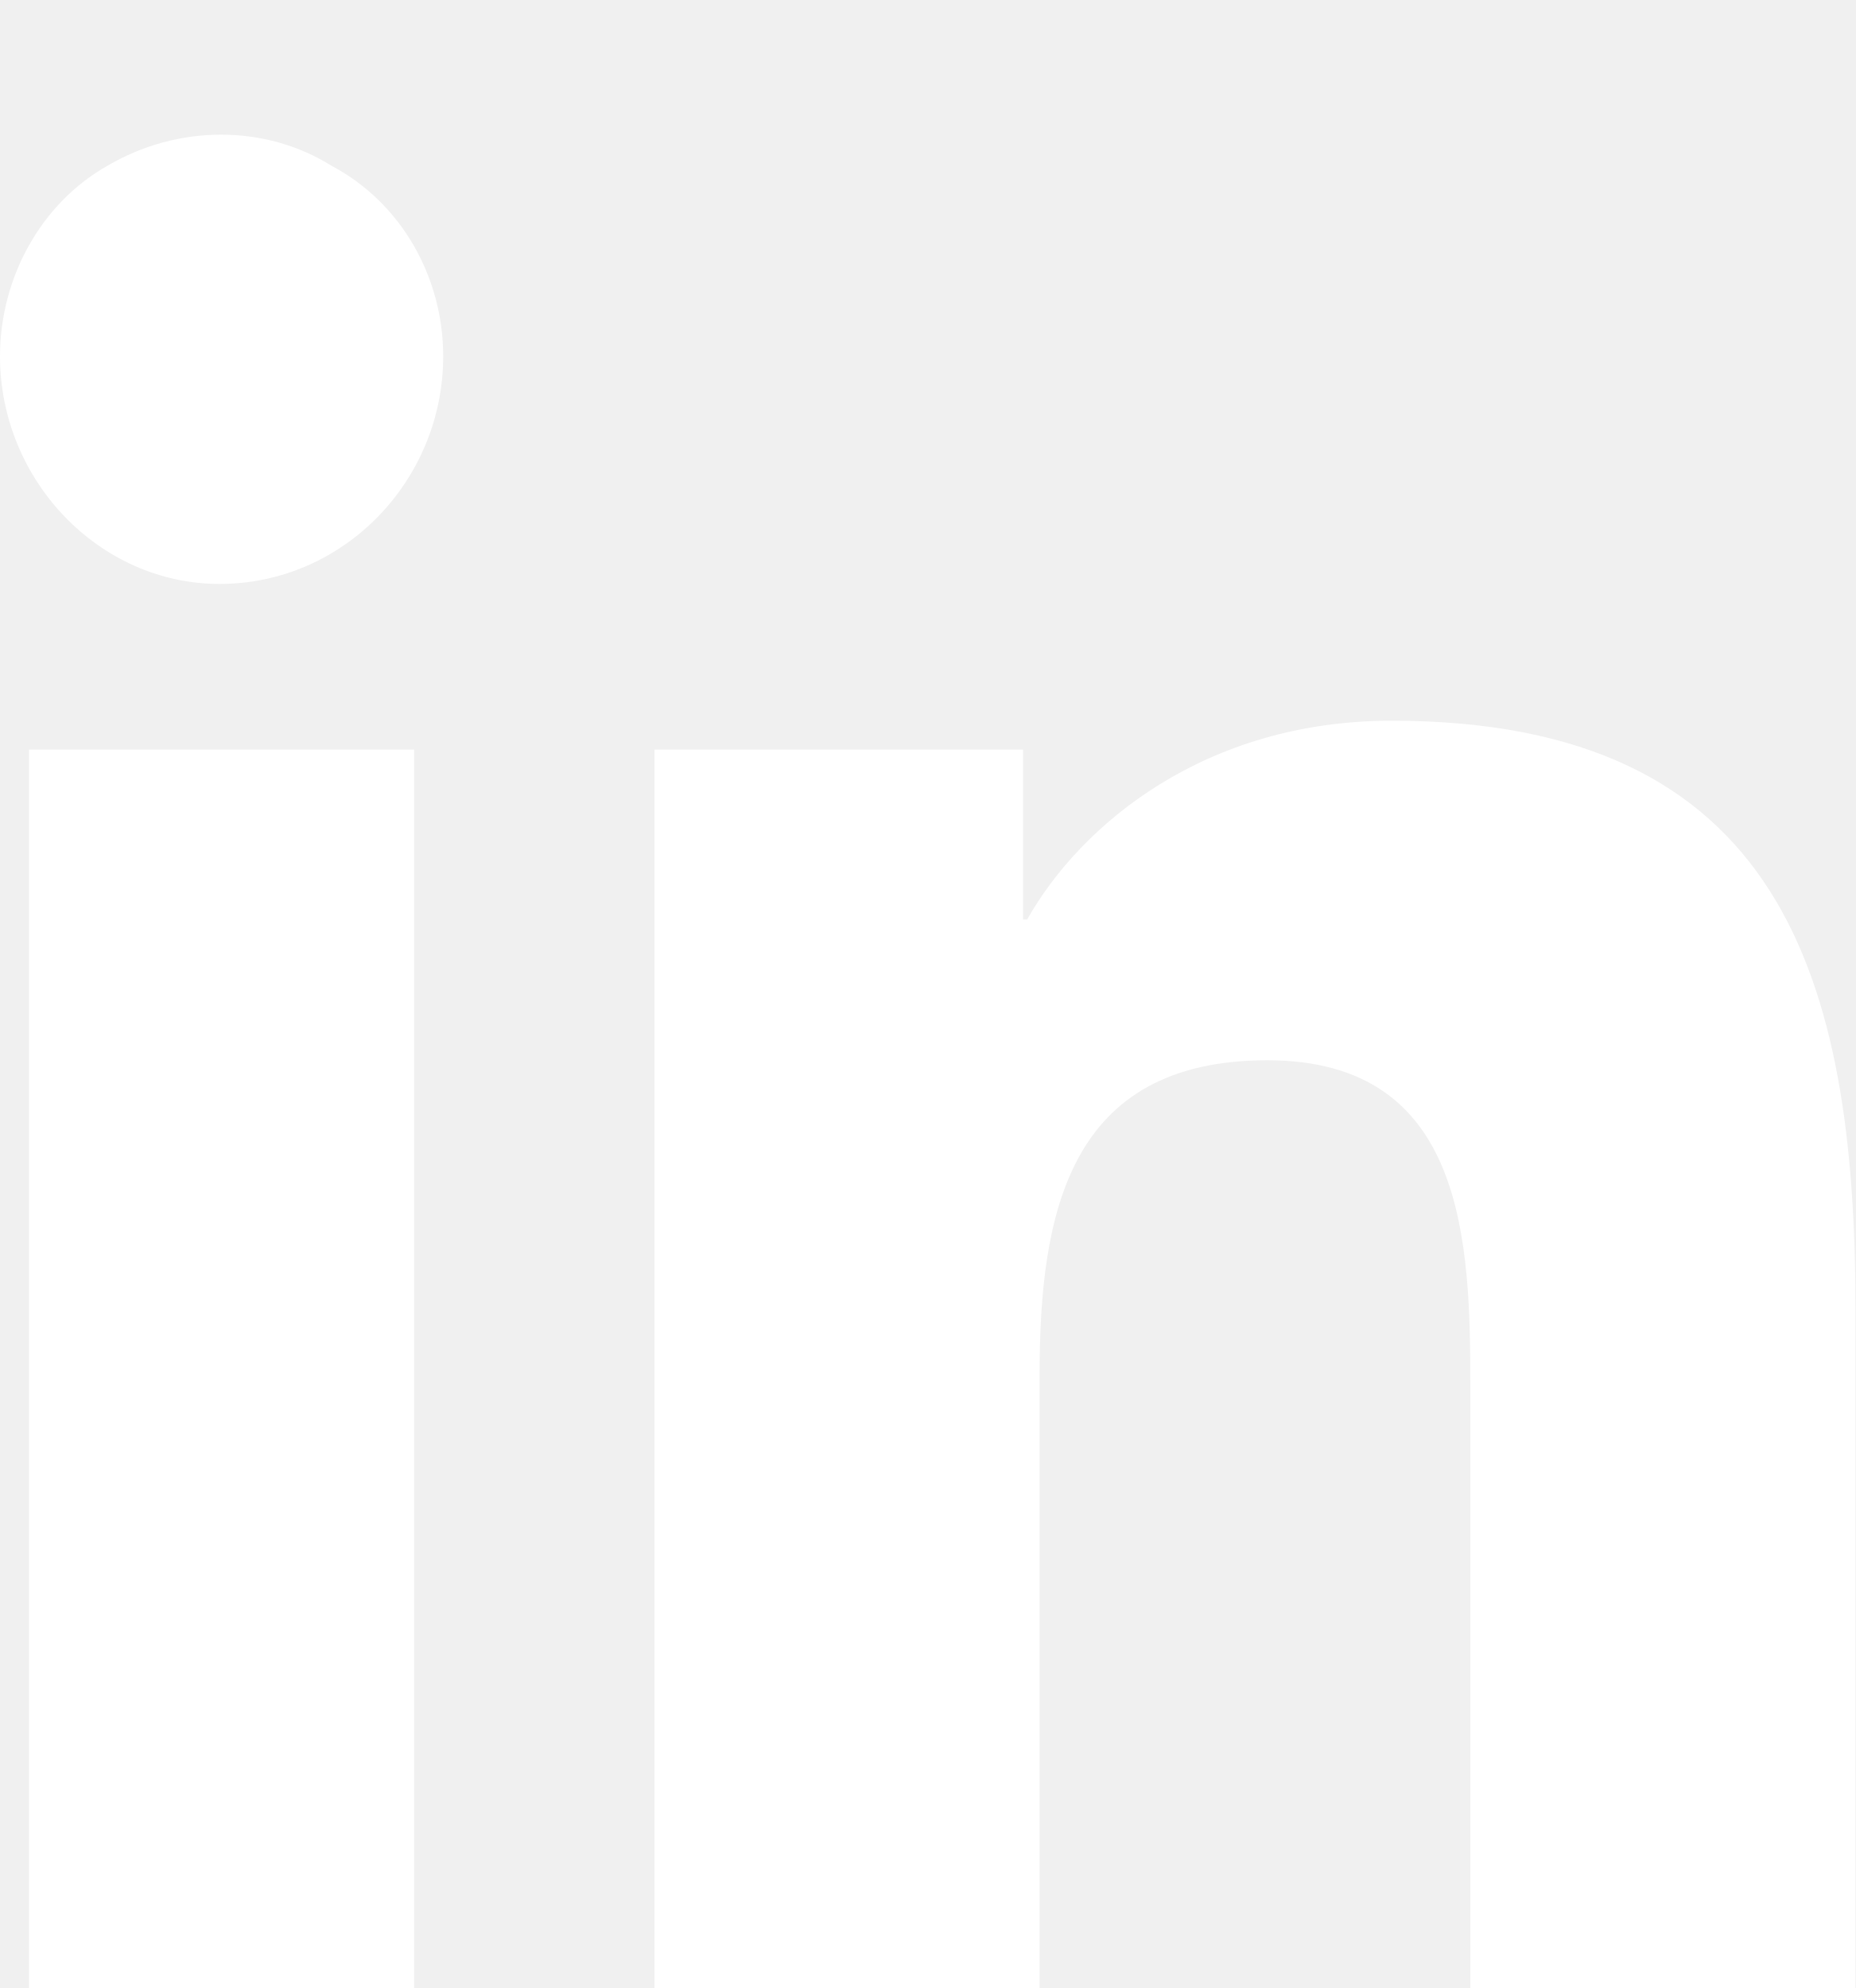
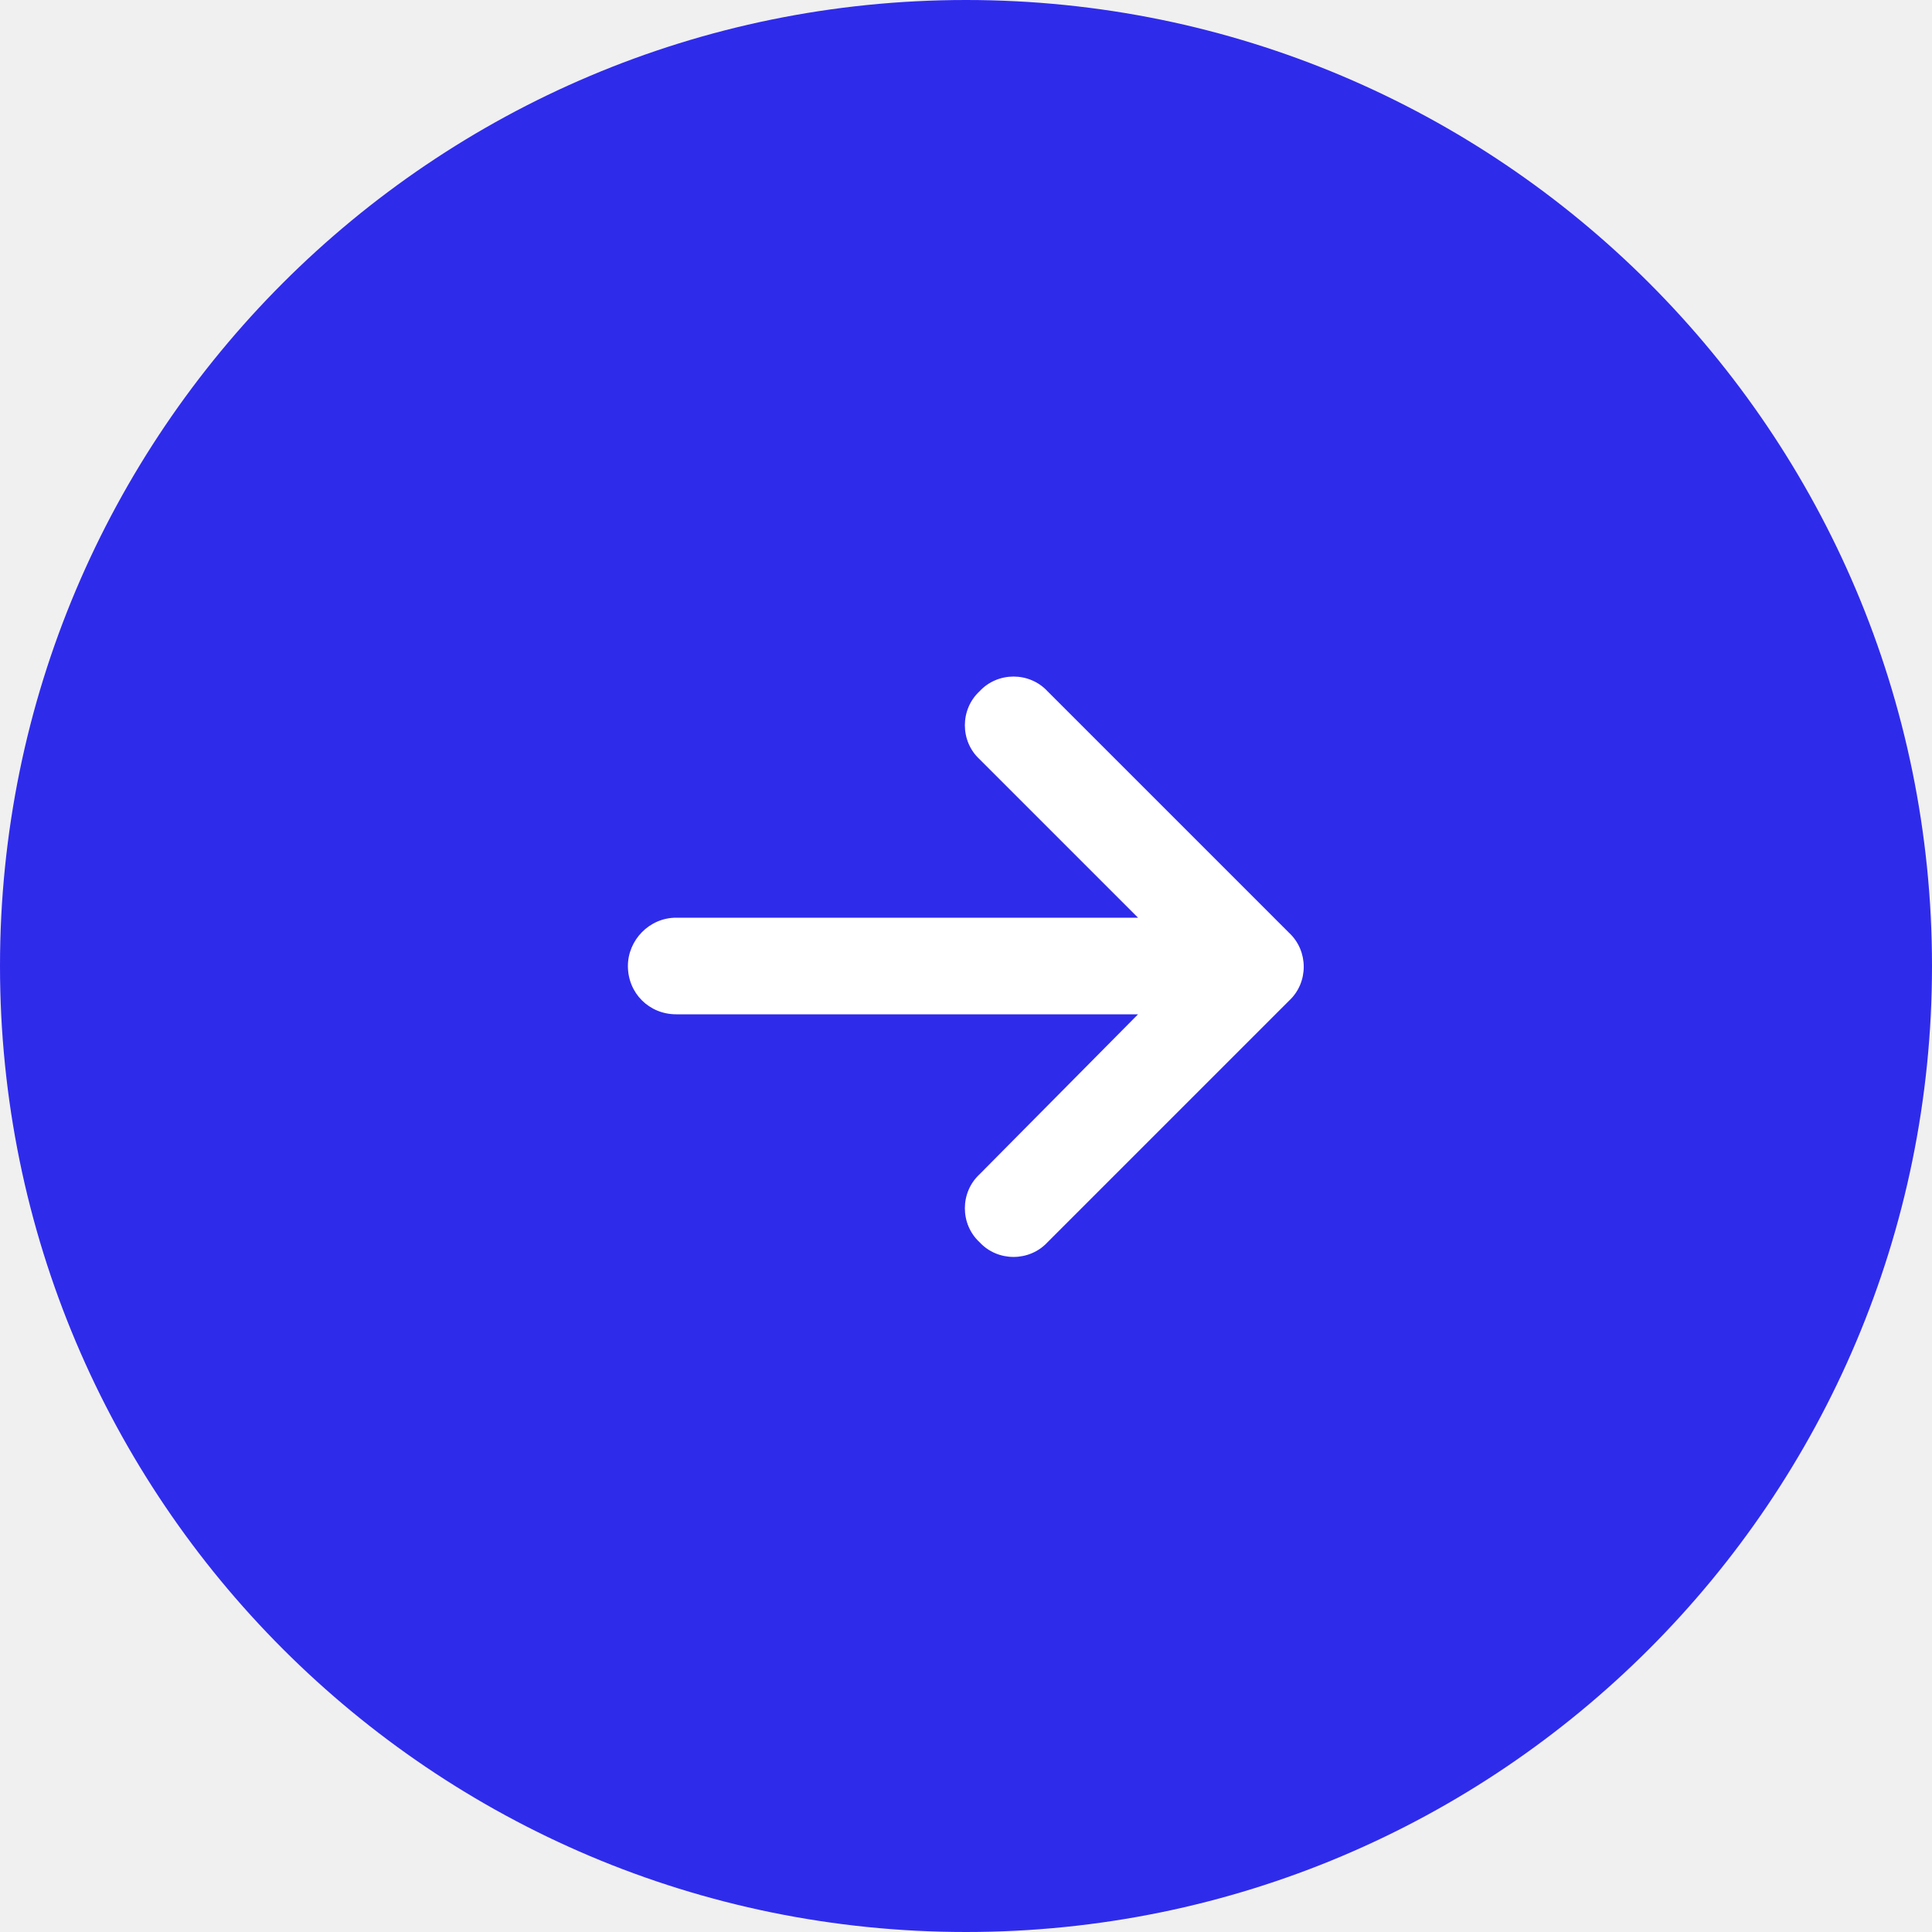
- <svg xmlns="http://www.w3.org/2000/svg" width="14" height="15" viewBox="0 0 14 15" fill="none">
-   <path d="M3.125 15H0.219V5.656H3.125V15ZM1.656 4.406C0.75 4.406 0 3.625 0 2.688C0 2.094 0.312 1.531 0.812 1.25C1.344 0.938 2 0.938 2.5 1.25C3.031 1.531 3.344 2.094 3.344 2.688C3.344 3.625 2.594 4.406 1.656 4.406ZM13.969 15H11.094V10.469C11.094 9.375 11.062 8 9.562 8C8.062 8 7.844 9.156 7.844 10.375V15H4.938V5.656H7.719V6.938H7.75C8.156 6.219 9.094 5.438 10.5 5.438C13.438 5.438 14 7.375 14 9.875V15H13.969Z" fill="white" />
+ <svg xmlns="http://www.w3.org/2000/svg" width="40" height="40" viewBox="0 0 40 40" fill="none">
+   <circle cx="20" cy="20" r="20" fill="#2F2BEB" />
+   <path d="M26.688 20.719L21.688 25.719C21.312 26.125 20.656 26.125 20.281 25.719C19.875 25.344 19.875 24.688 20.281 24.312L23.562 21H14C13.438 21 13 20.562 13 20C13 19.469 13.438 19 14 19H23.562L20.281 15.719C19.875 15.344 19.875 14.688 20.281 14.312C20.656 13.906 21.312 13.906 21.688 14.312L26.688 19.312C27.094 19.688 27.094 20.344 26.688 20.719Z" fill="white" />
</svg>
